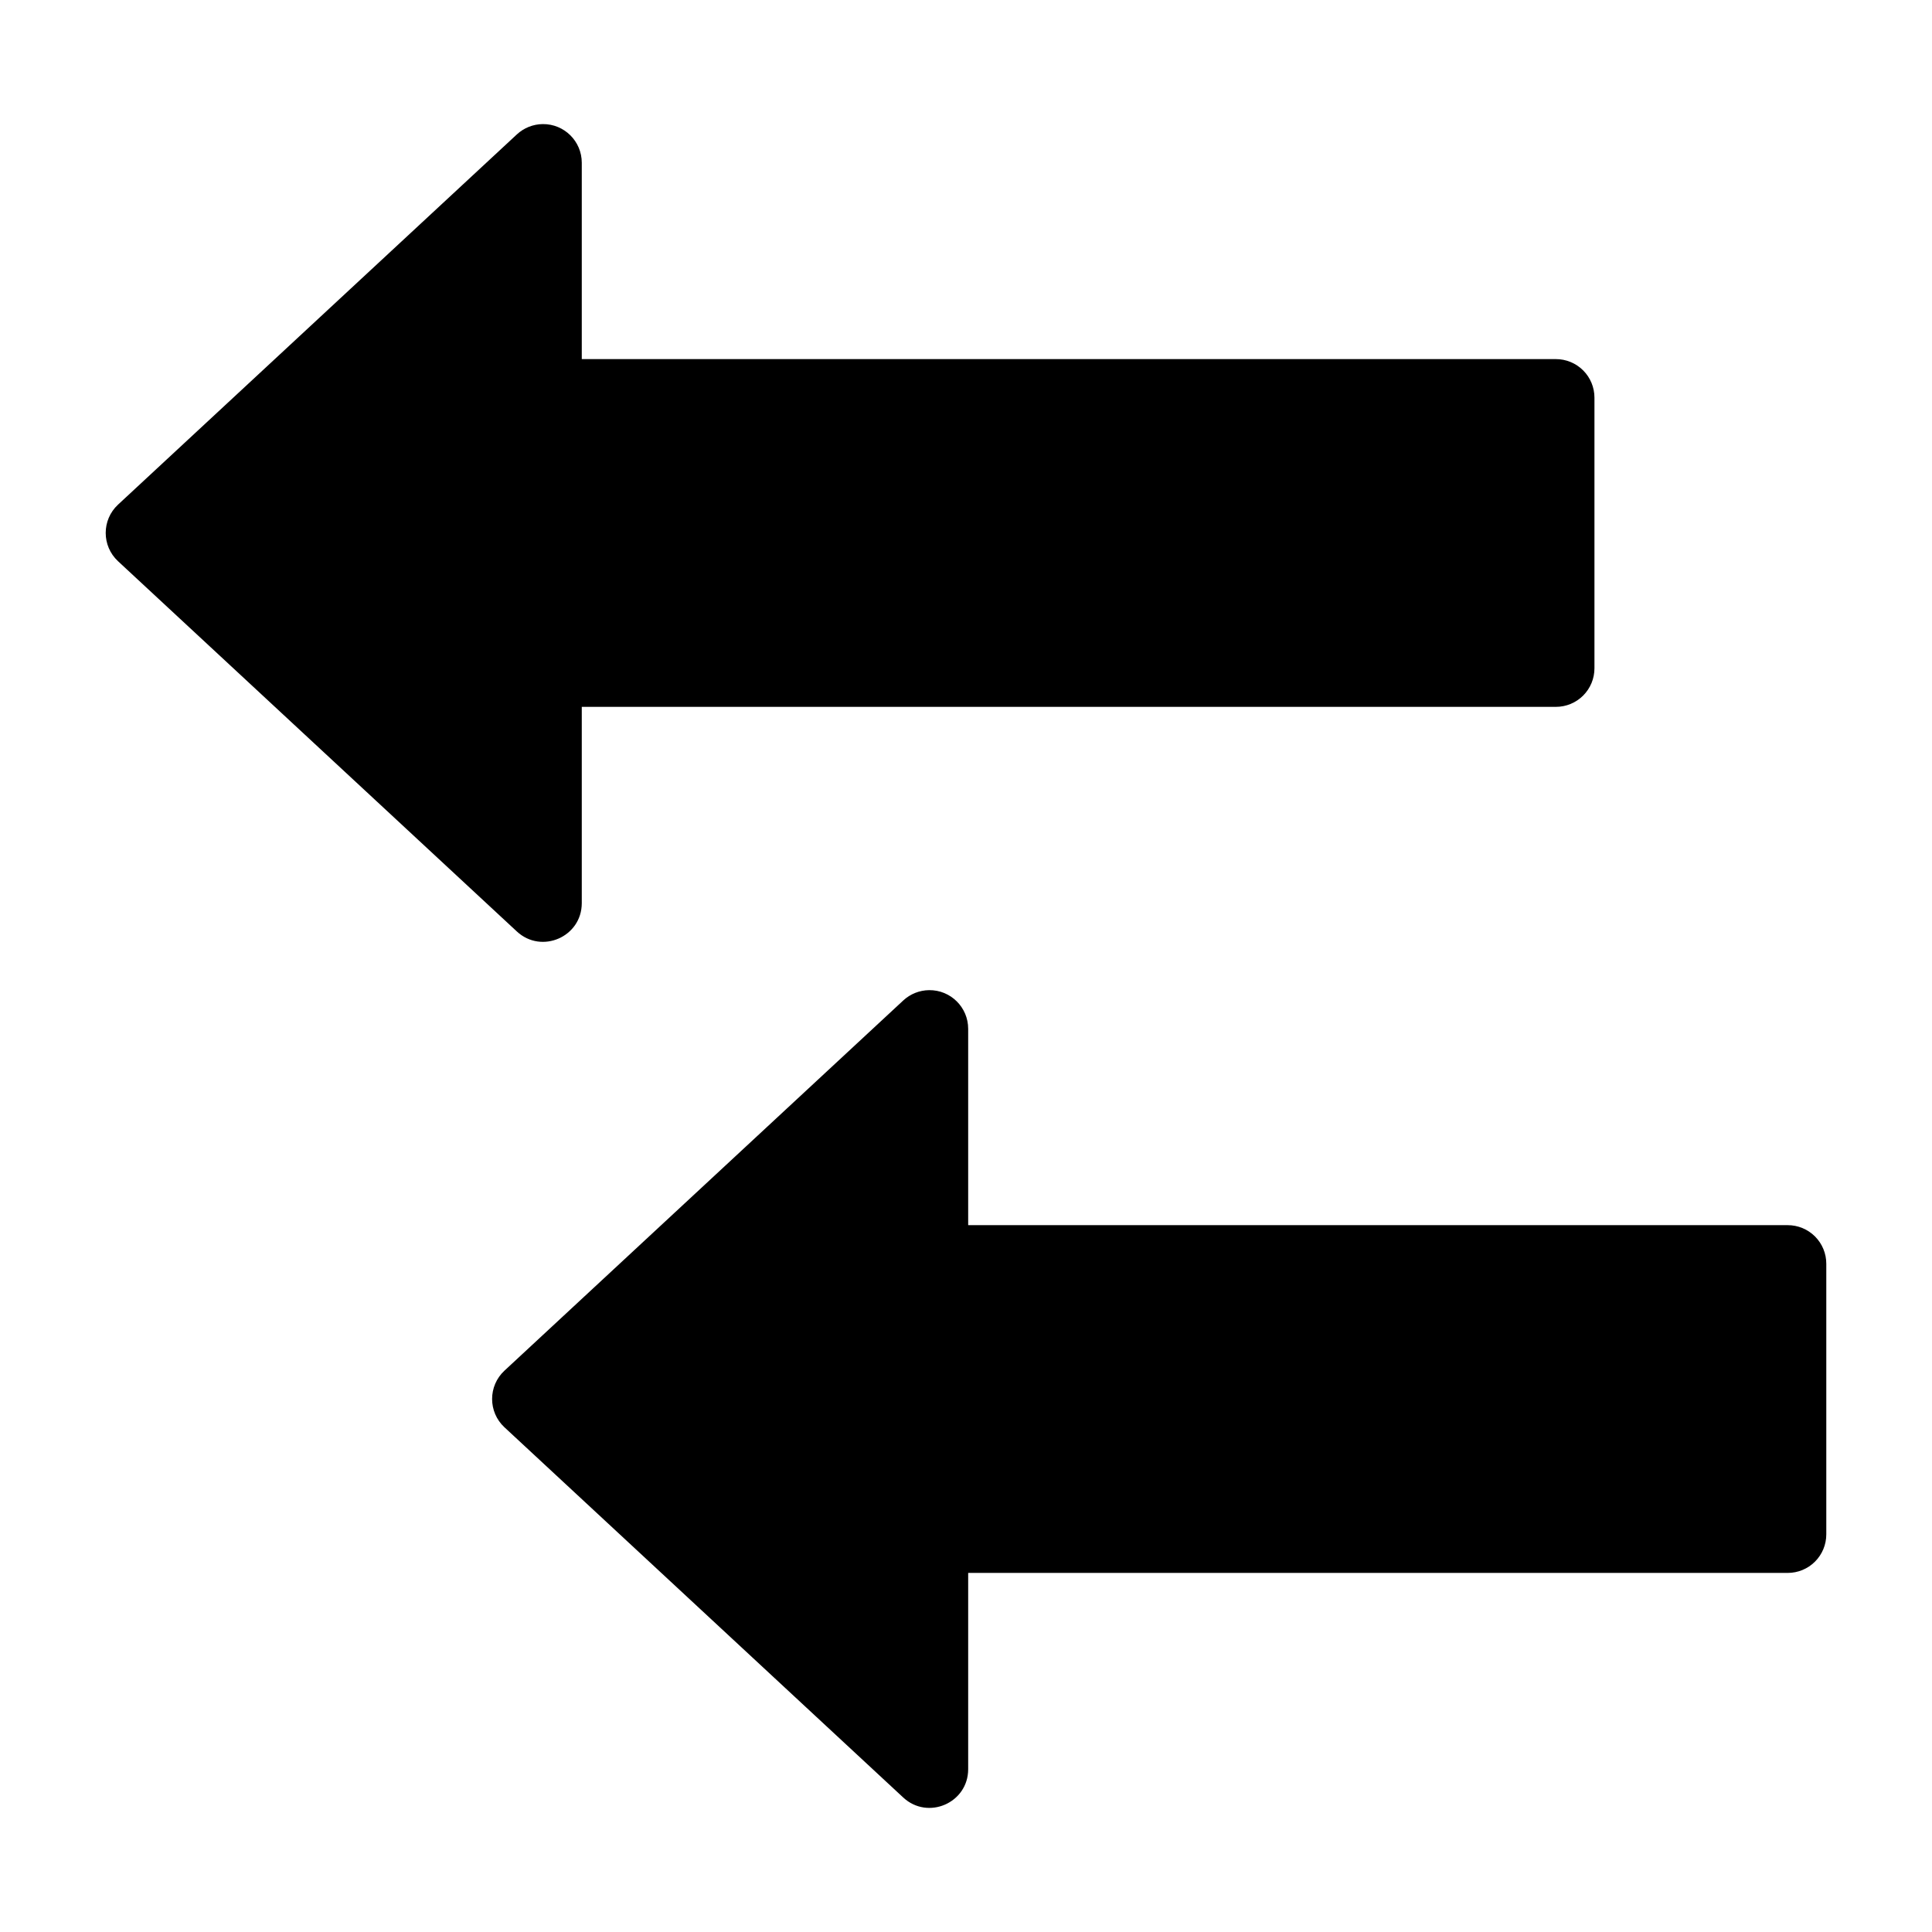
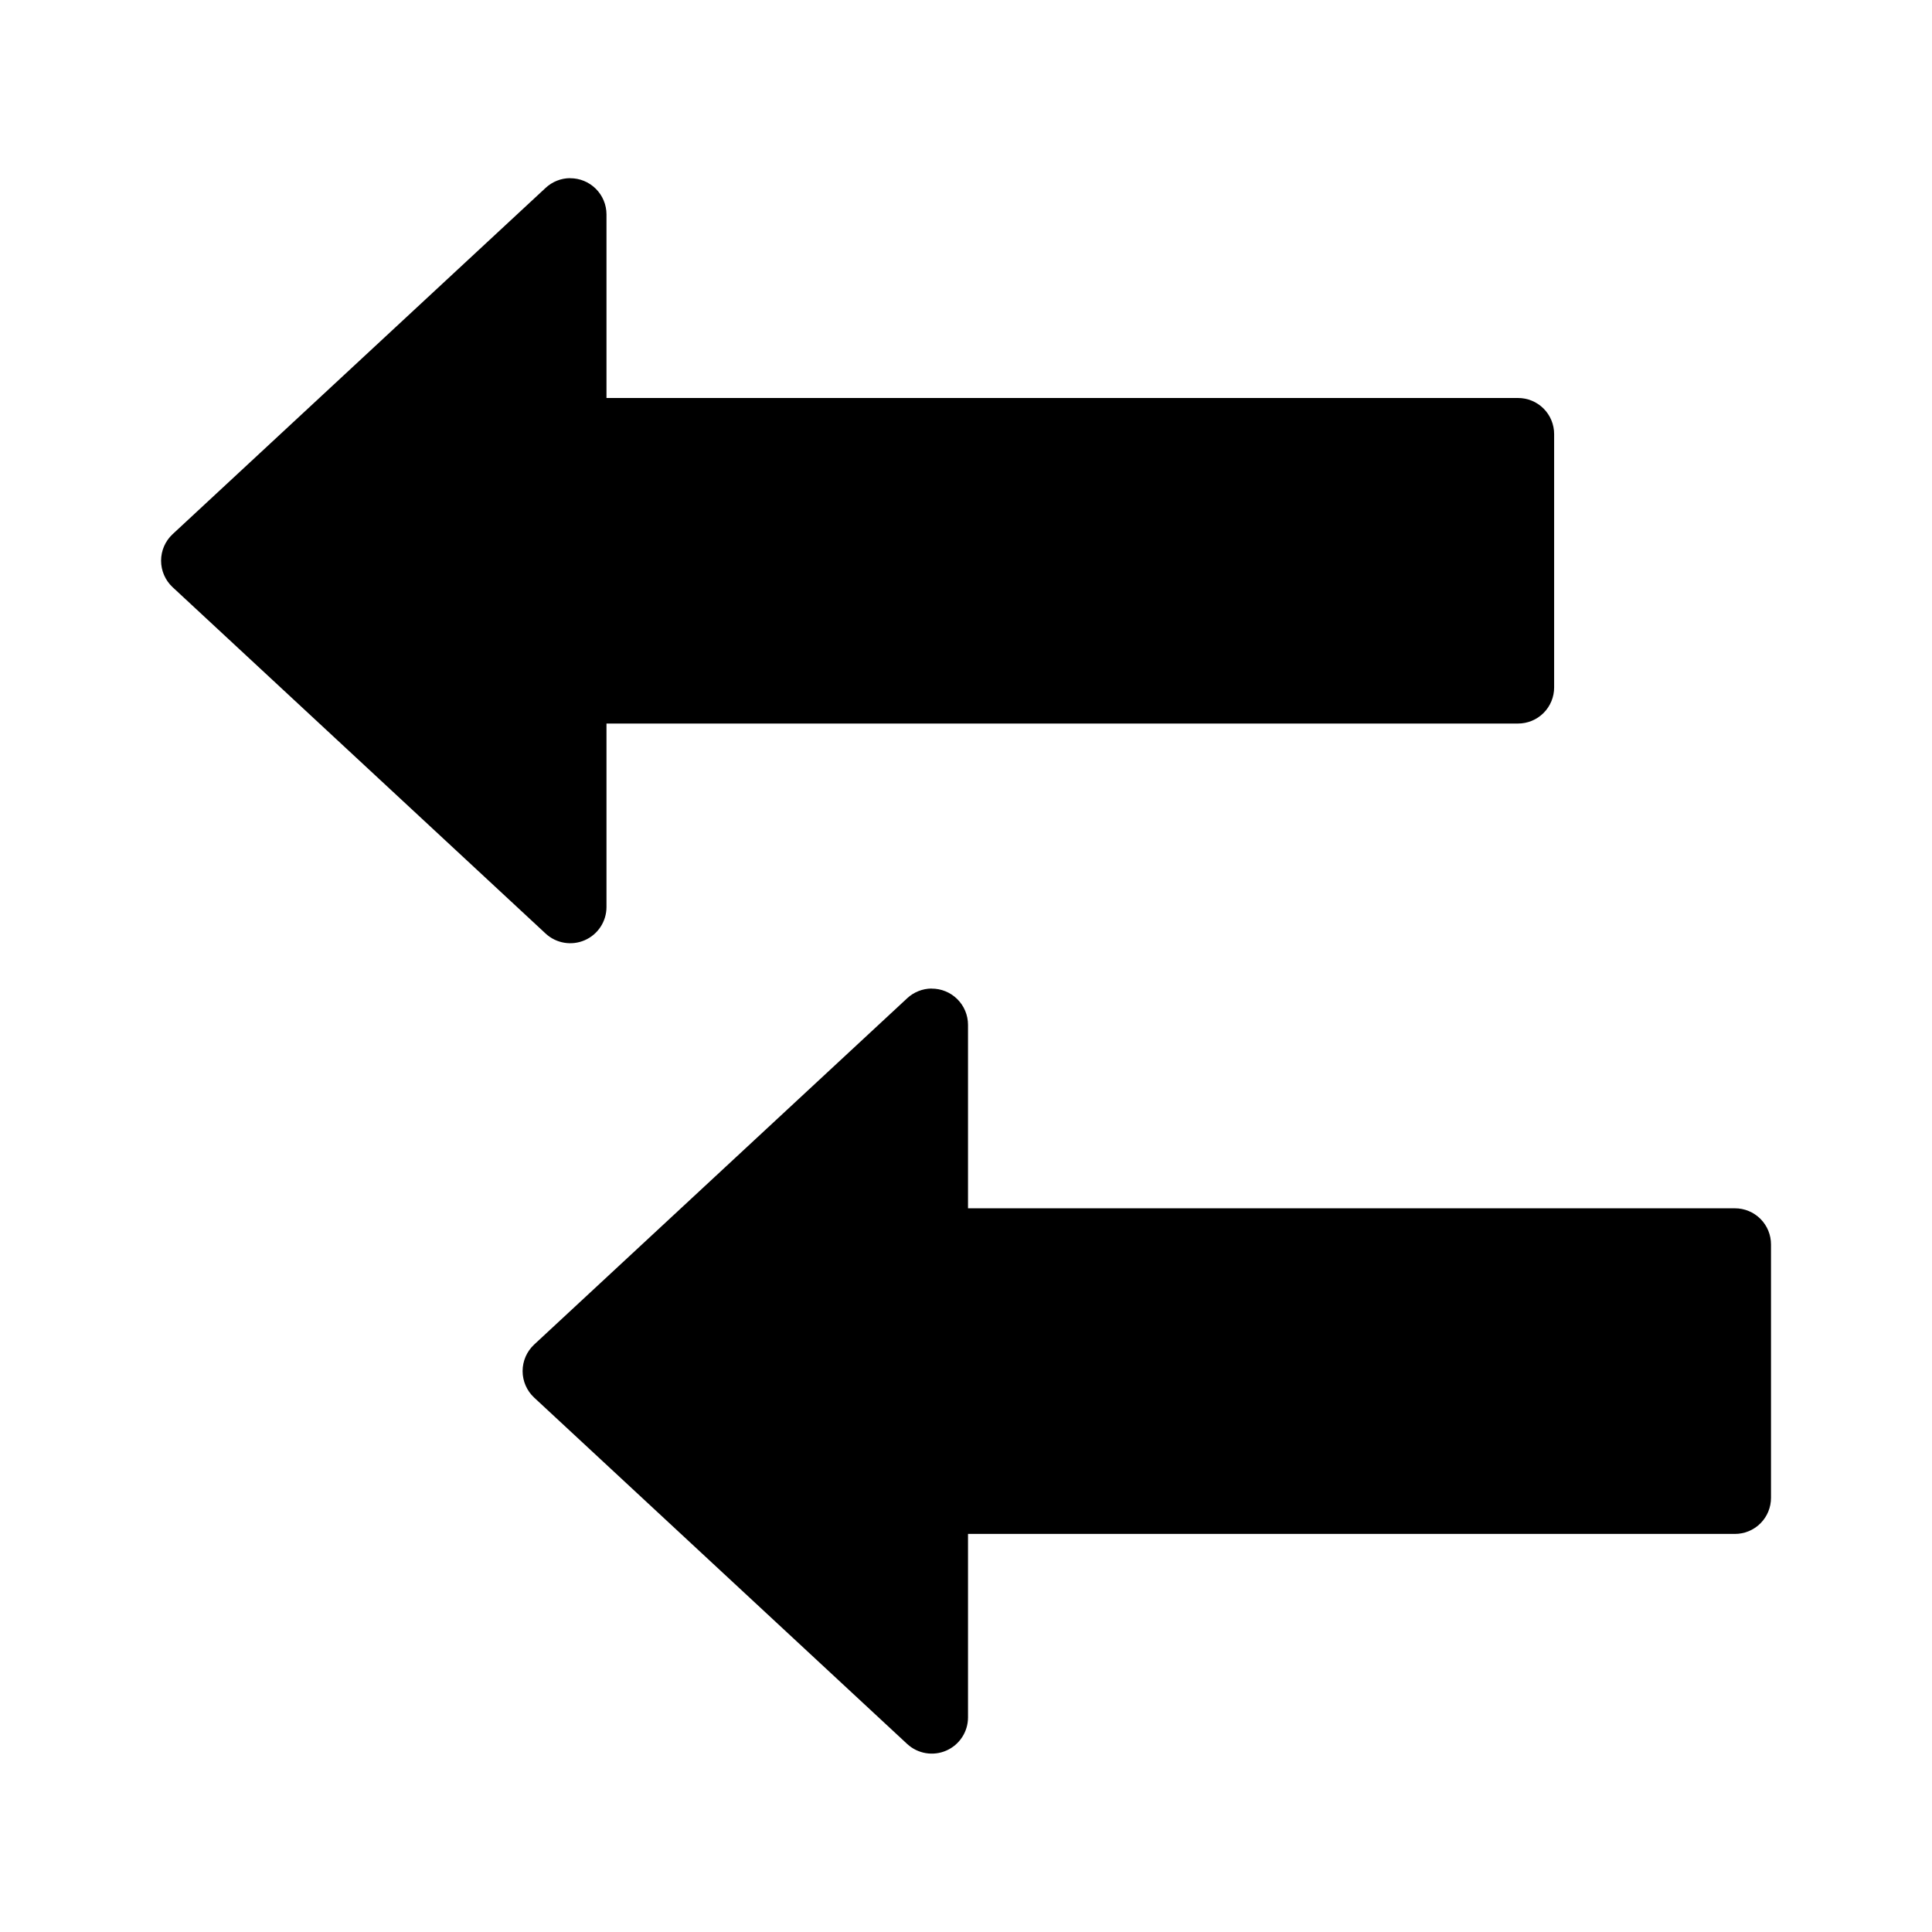
- <svg xmlns="http://www.w3.org/2000/svg" xml:space="preserve" width="100" height="100" viewBox="0 0 1024 1024">
-   <path d="M287.693 65.771a20.515 20.515 0 0 0-13.76 5.48l-211.36 196.2c-8.728 8.104-8.728 21.917 0 30.02l211.36 196.22c13.106 12.162 34.416 2.88 34.42-15v-104.04h516.26a20.435 20.435 0 0 0 20.48-20.48v-143.36a20.435 20.435 0 0 0-20.48-20.48h-516.26V86.251c-.003-11.38-9.28-20.58-20.66-20.48zM492.493 524.798a20.515 20.515 0 0 0-13.76 5.48l-211.36 196.2c-8.728 8.104-8.728 21.917 0 30.02l211.36 196.22c13.106 12.162 34.416 2.88 34.42-15v-104.04h434.34a20.435 20.435 0 0 0 20.48-20.48v-143.36a20.435 20.435 0 0 0-20.48-20.48h-434.34v-104.08c-.003-11.38-9.28-20.58-20.66-20.48z" />
+ <svg xmlns="http://www.w3.org/2000/svg" viewBox="0 0 24 24">
+   <path d="M7.08 2.213a.45.45 0 0 0-.301.12L2.144 6.636a.45.45 0 0 0 0 .658l4.635 4.304a.45.45 0 0 0 .755-.33v-2.28h11.322a.448.448 0 0 0 .45-.45V5.394a.448.448 0 0 0-.45-.45H7.534V2.663a.45.45 0 0 0-.453-.449zm4.492 10.067a.45.45 0 0 0-.302.12l-4.635 4.303a.45.45 0 0 0 0 .658l4.635 4.304a.45.45 0 0 0 .755-.33v-2.28h9.526a.448.448 0 0 0 .449-.45V15.46a.448.448 0 0 0-.45-.45h-9.525V12.73a.45.45 0 0 0-.453-.449z" />
</svg>
